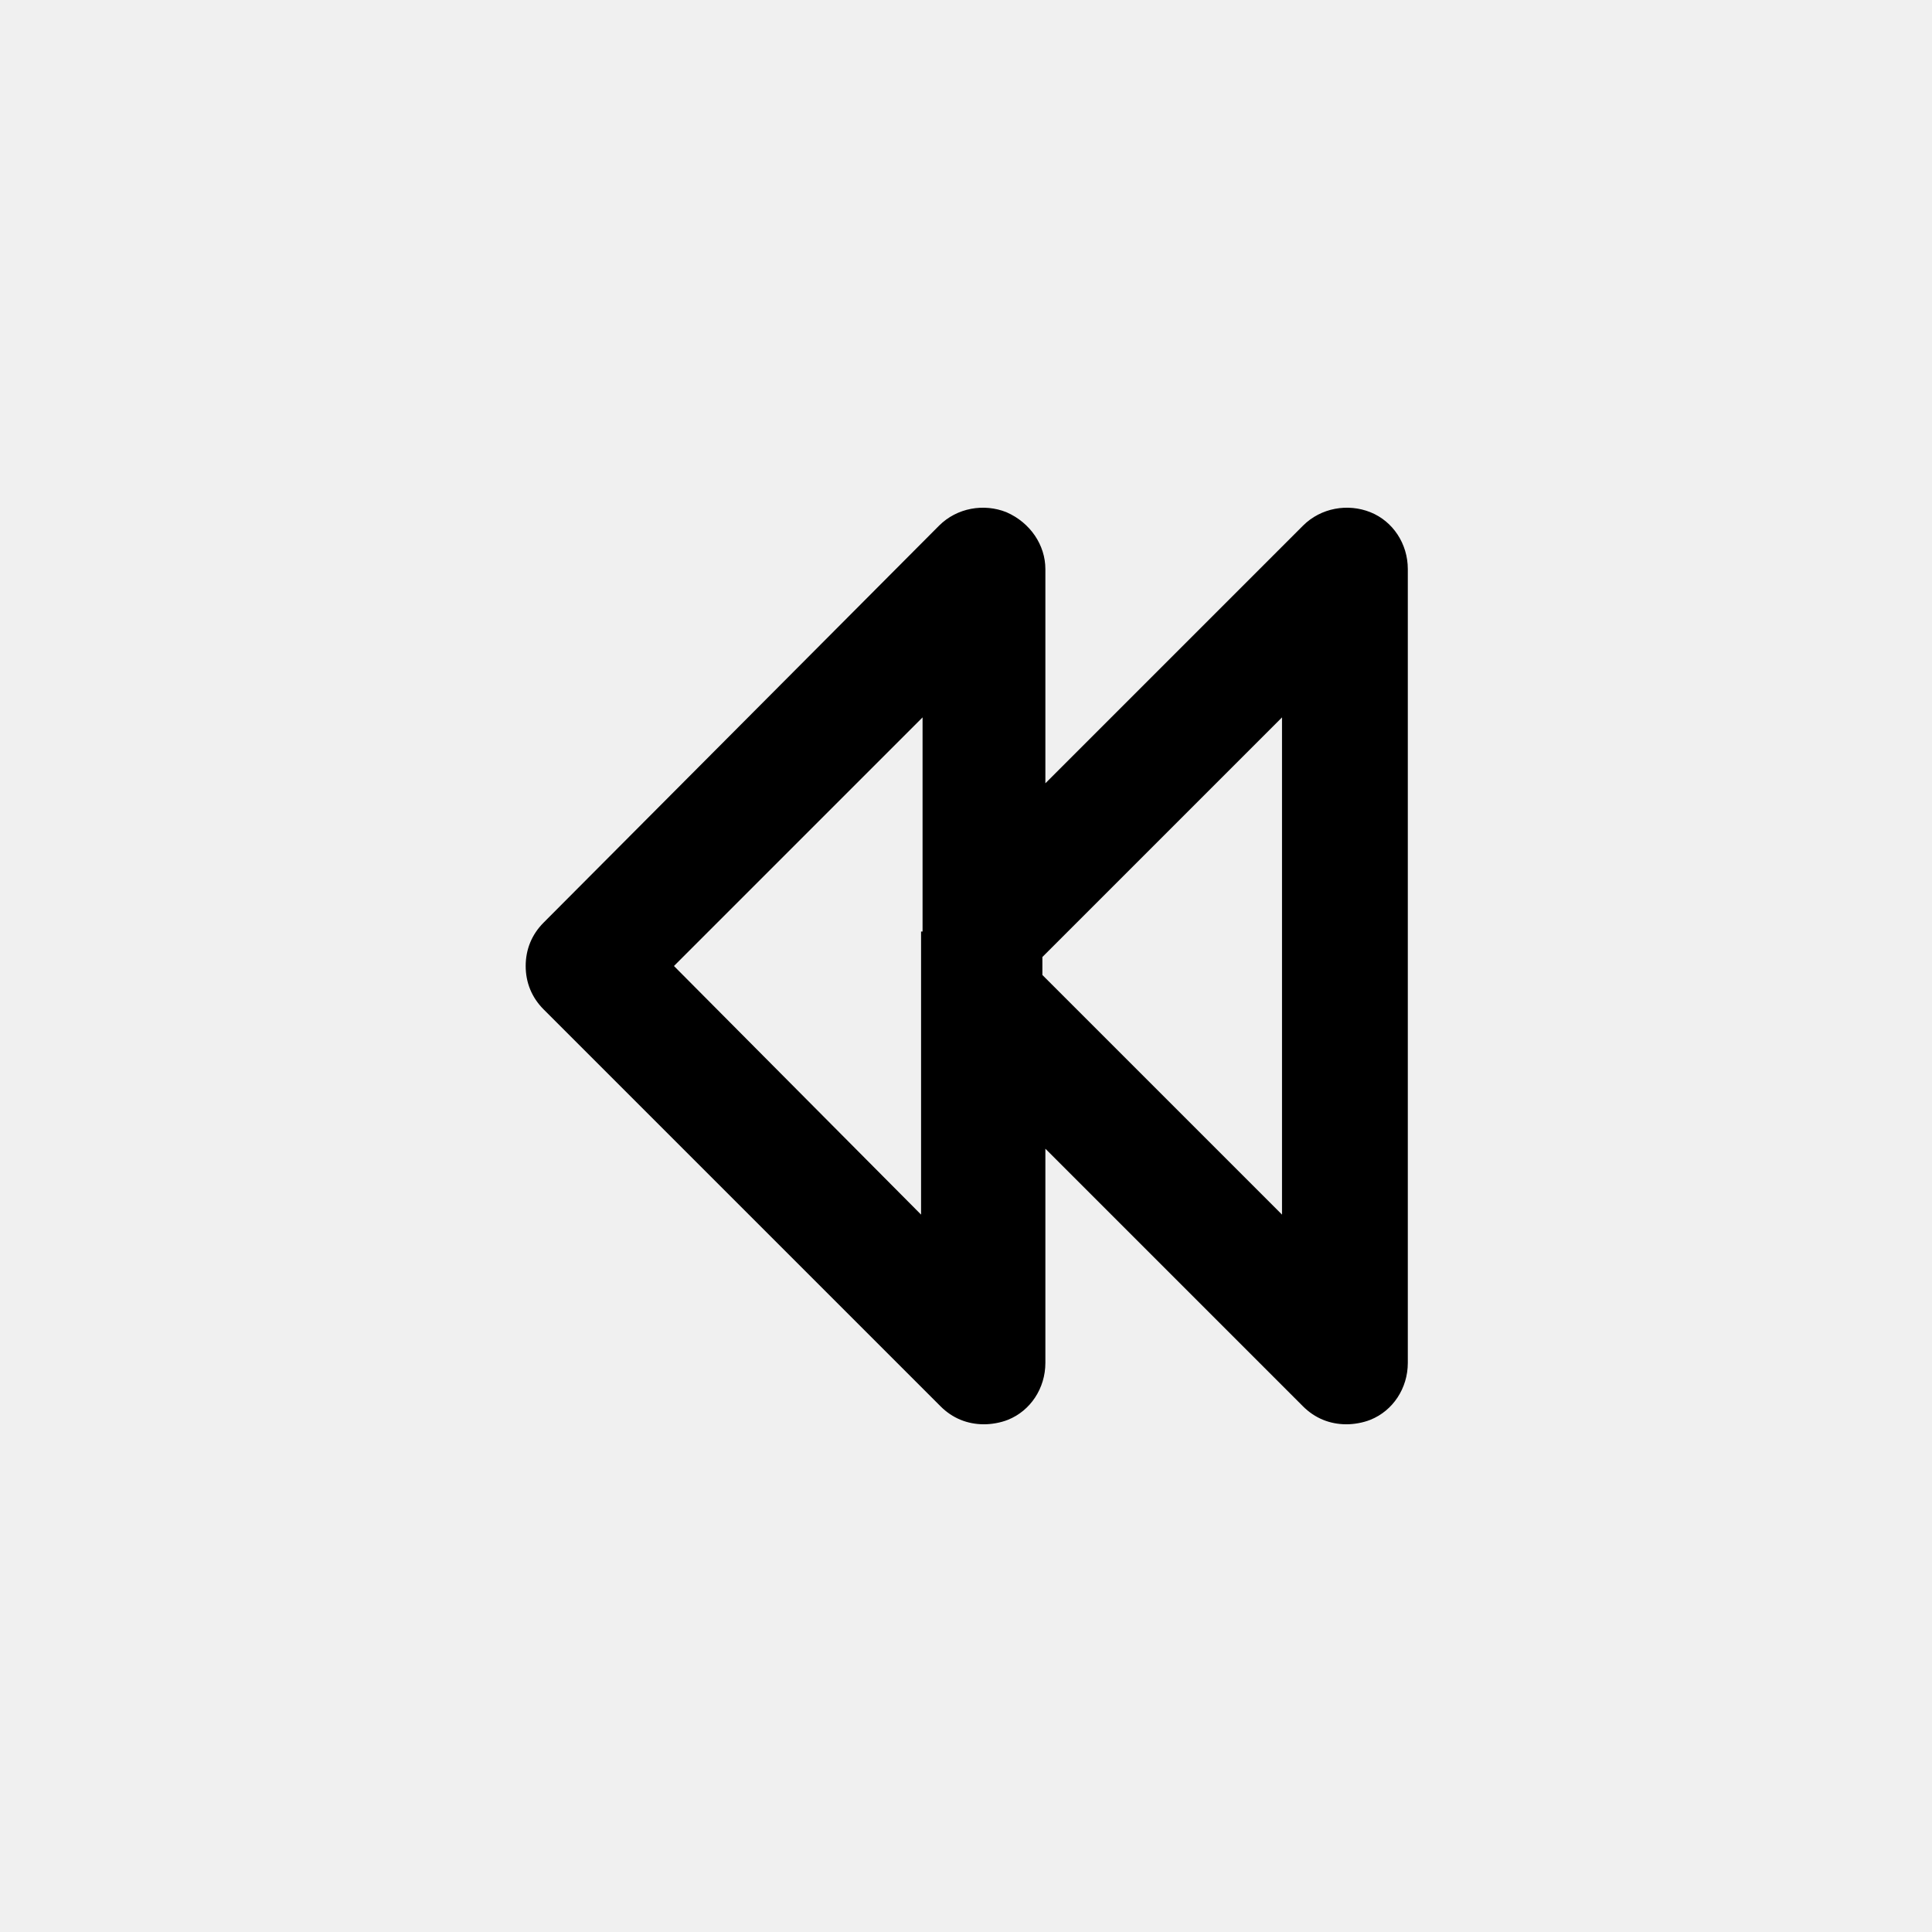
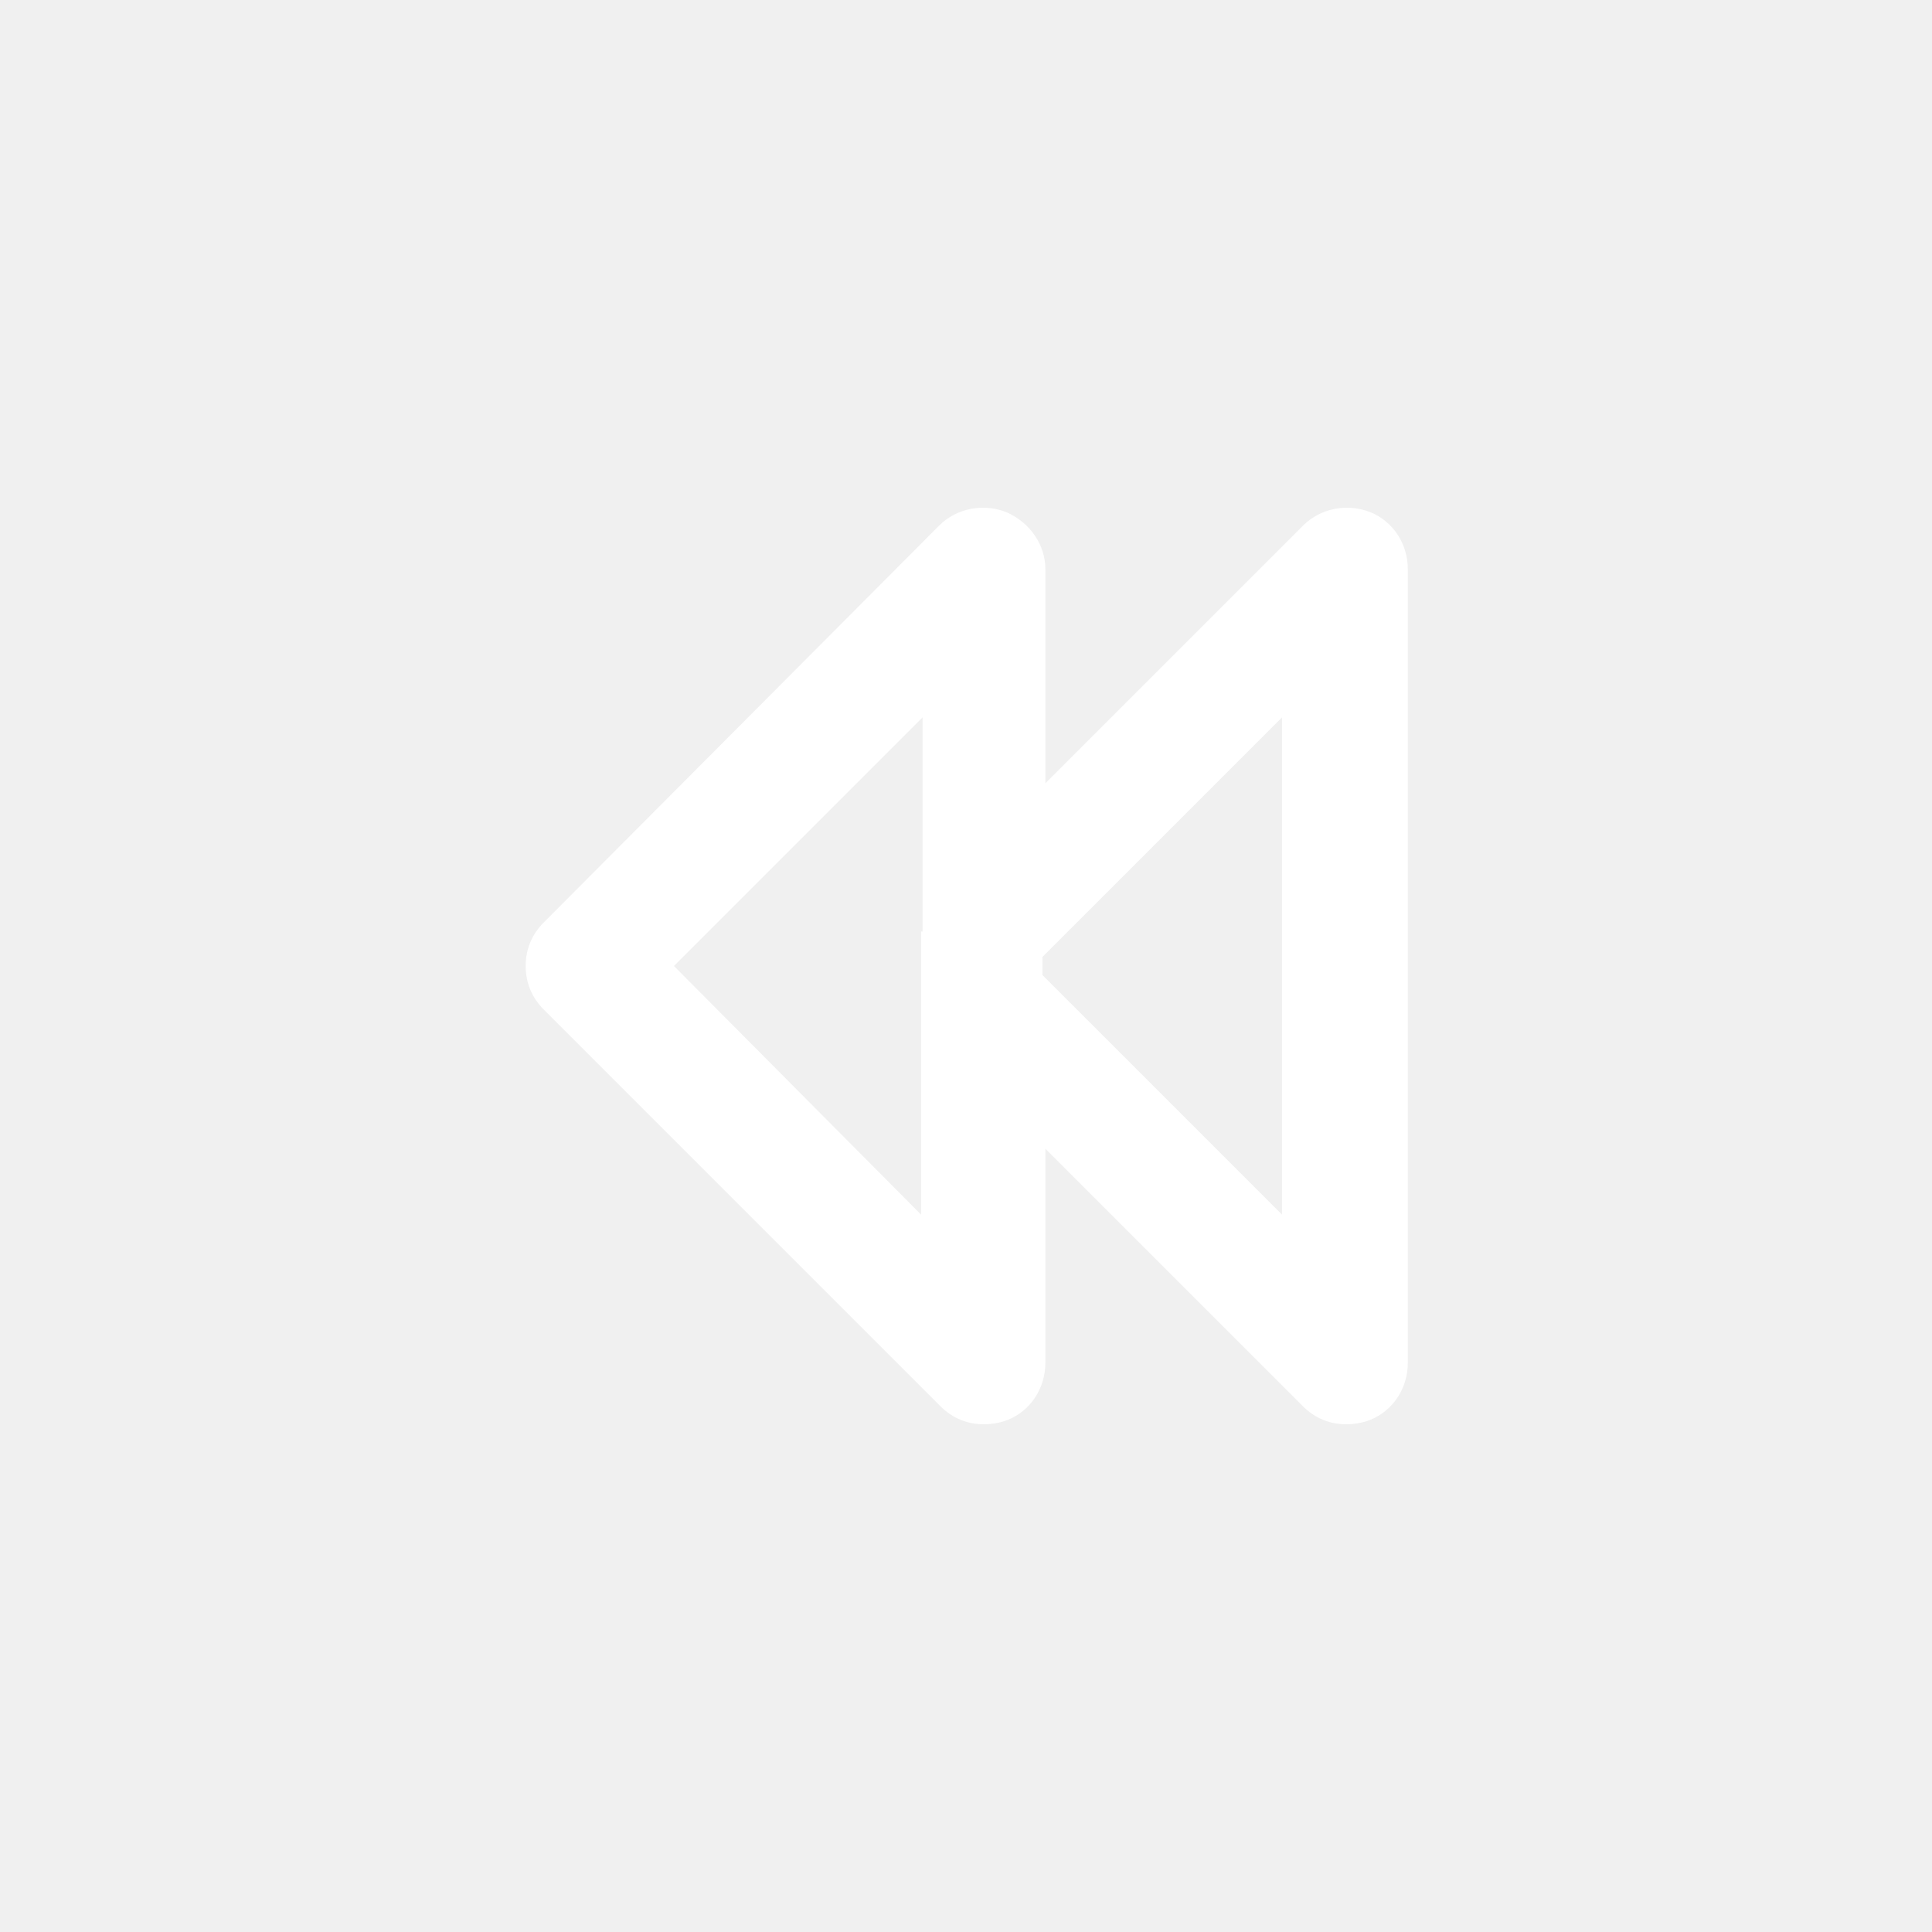
- <svg xmlns="http://www.w3.org/2000/svg" version="1.1" viewBox="0 0 129 129" enable-background="new 0 0 129 129">
+ <svg xmlns="http://www.w3.org/2000/svg" version="1.1" id="Layer_1" x="0px" y="0px" viewBox="0 0 129 129" style="enable-background:new 0 0 129 129;" xml:space="preserve">
+   <style type="text/css">
+ 	.st0{fill:#FFFFFF;}
+ </style>
  <g>
-     <path d="m67.2,34.2c-1.5-0.6-3.3-0.3-4.5,0.9l-26.4,26.5c-0.8,0.8-1.2,1.8-1.2,2.9s0.4,2.1 1.2,2.9l26.5,26.5c0.8,0.8 1.8,1.2 2.9,1.2 0.5,0 1.1-0.1 1.6-0.3 1.5-0.6 2.5-2.1 2.5-3.8v-14.3l17.2,17.2c0.8,0.8 1.8,1.2 2.9,1.2 0.5,0 1.1-0.1 1.6-0.3 1.5-0.6 2.5-2.1 2.5-3.8v-53c0-1.7-1-3.2-2.5-3.8-1.5-0.6-3.3-0.3-4.5,0.9l-17.2,17.2v-14.3c0-1.6-1-3.1-2.6-3.8zm-5.7,28v4.6 14.3l-16.5-16.6 16.6-16.6v14.3zm24.1-14.3v33.2l-16-16v-1.2l16-16z" />
+     <path class="st0" d="M67.2,34.2c-1.5-0.6-3.3-0.3-4.5,0.9L36.3,61.6c-0.8,0.8-1.2,1.8-1.2,2.9s0.4,2.1,1.2,2.9l26.5,26.5   c0.8,0.8,1.8,1.2,2.9,1.2c0.5,0,1.1-0.1,1.6-0.3c1.5-0.6,2.5-2.1,2.5-3.8V76.7L87,93.9c0.8,0.8,1.8,1.2,2.9,1.2   c0.5,0,1.1-0.1,1.6-0.3C93,94.2,94,92.7,94,91V38c0-1.7-1-3.2-2.5-3.8s-3.3-0.3-4.5,0.9L69.8,52.3V38   C69.8,36.4,68.8,34.9,67.2,34.2L67.2,34.2z M61.5,62.2v4.6v14.3L45,64.5l16.6-16.6v14.3L61.5,62.2z M85.6,47.9v33.2l-16-16v-1.2   C69.6,63.9,85.6,47.9,85.6,47.9z" />
  </g>
</svg>
